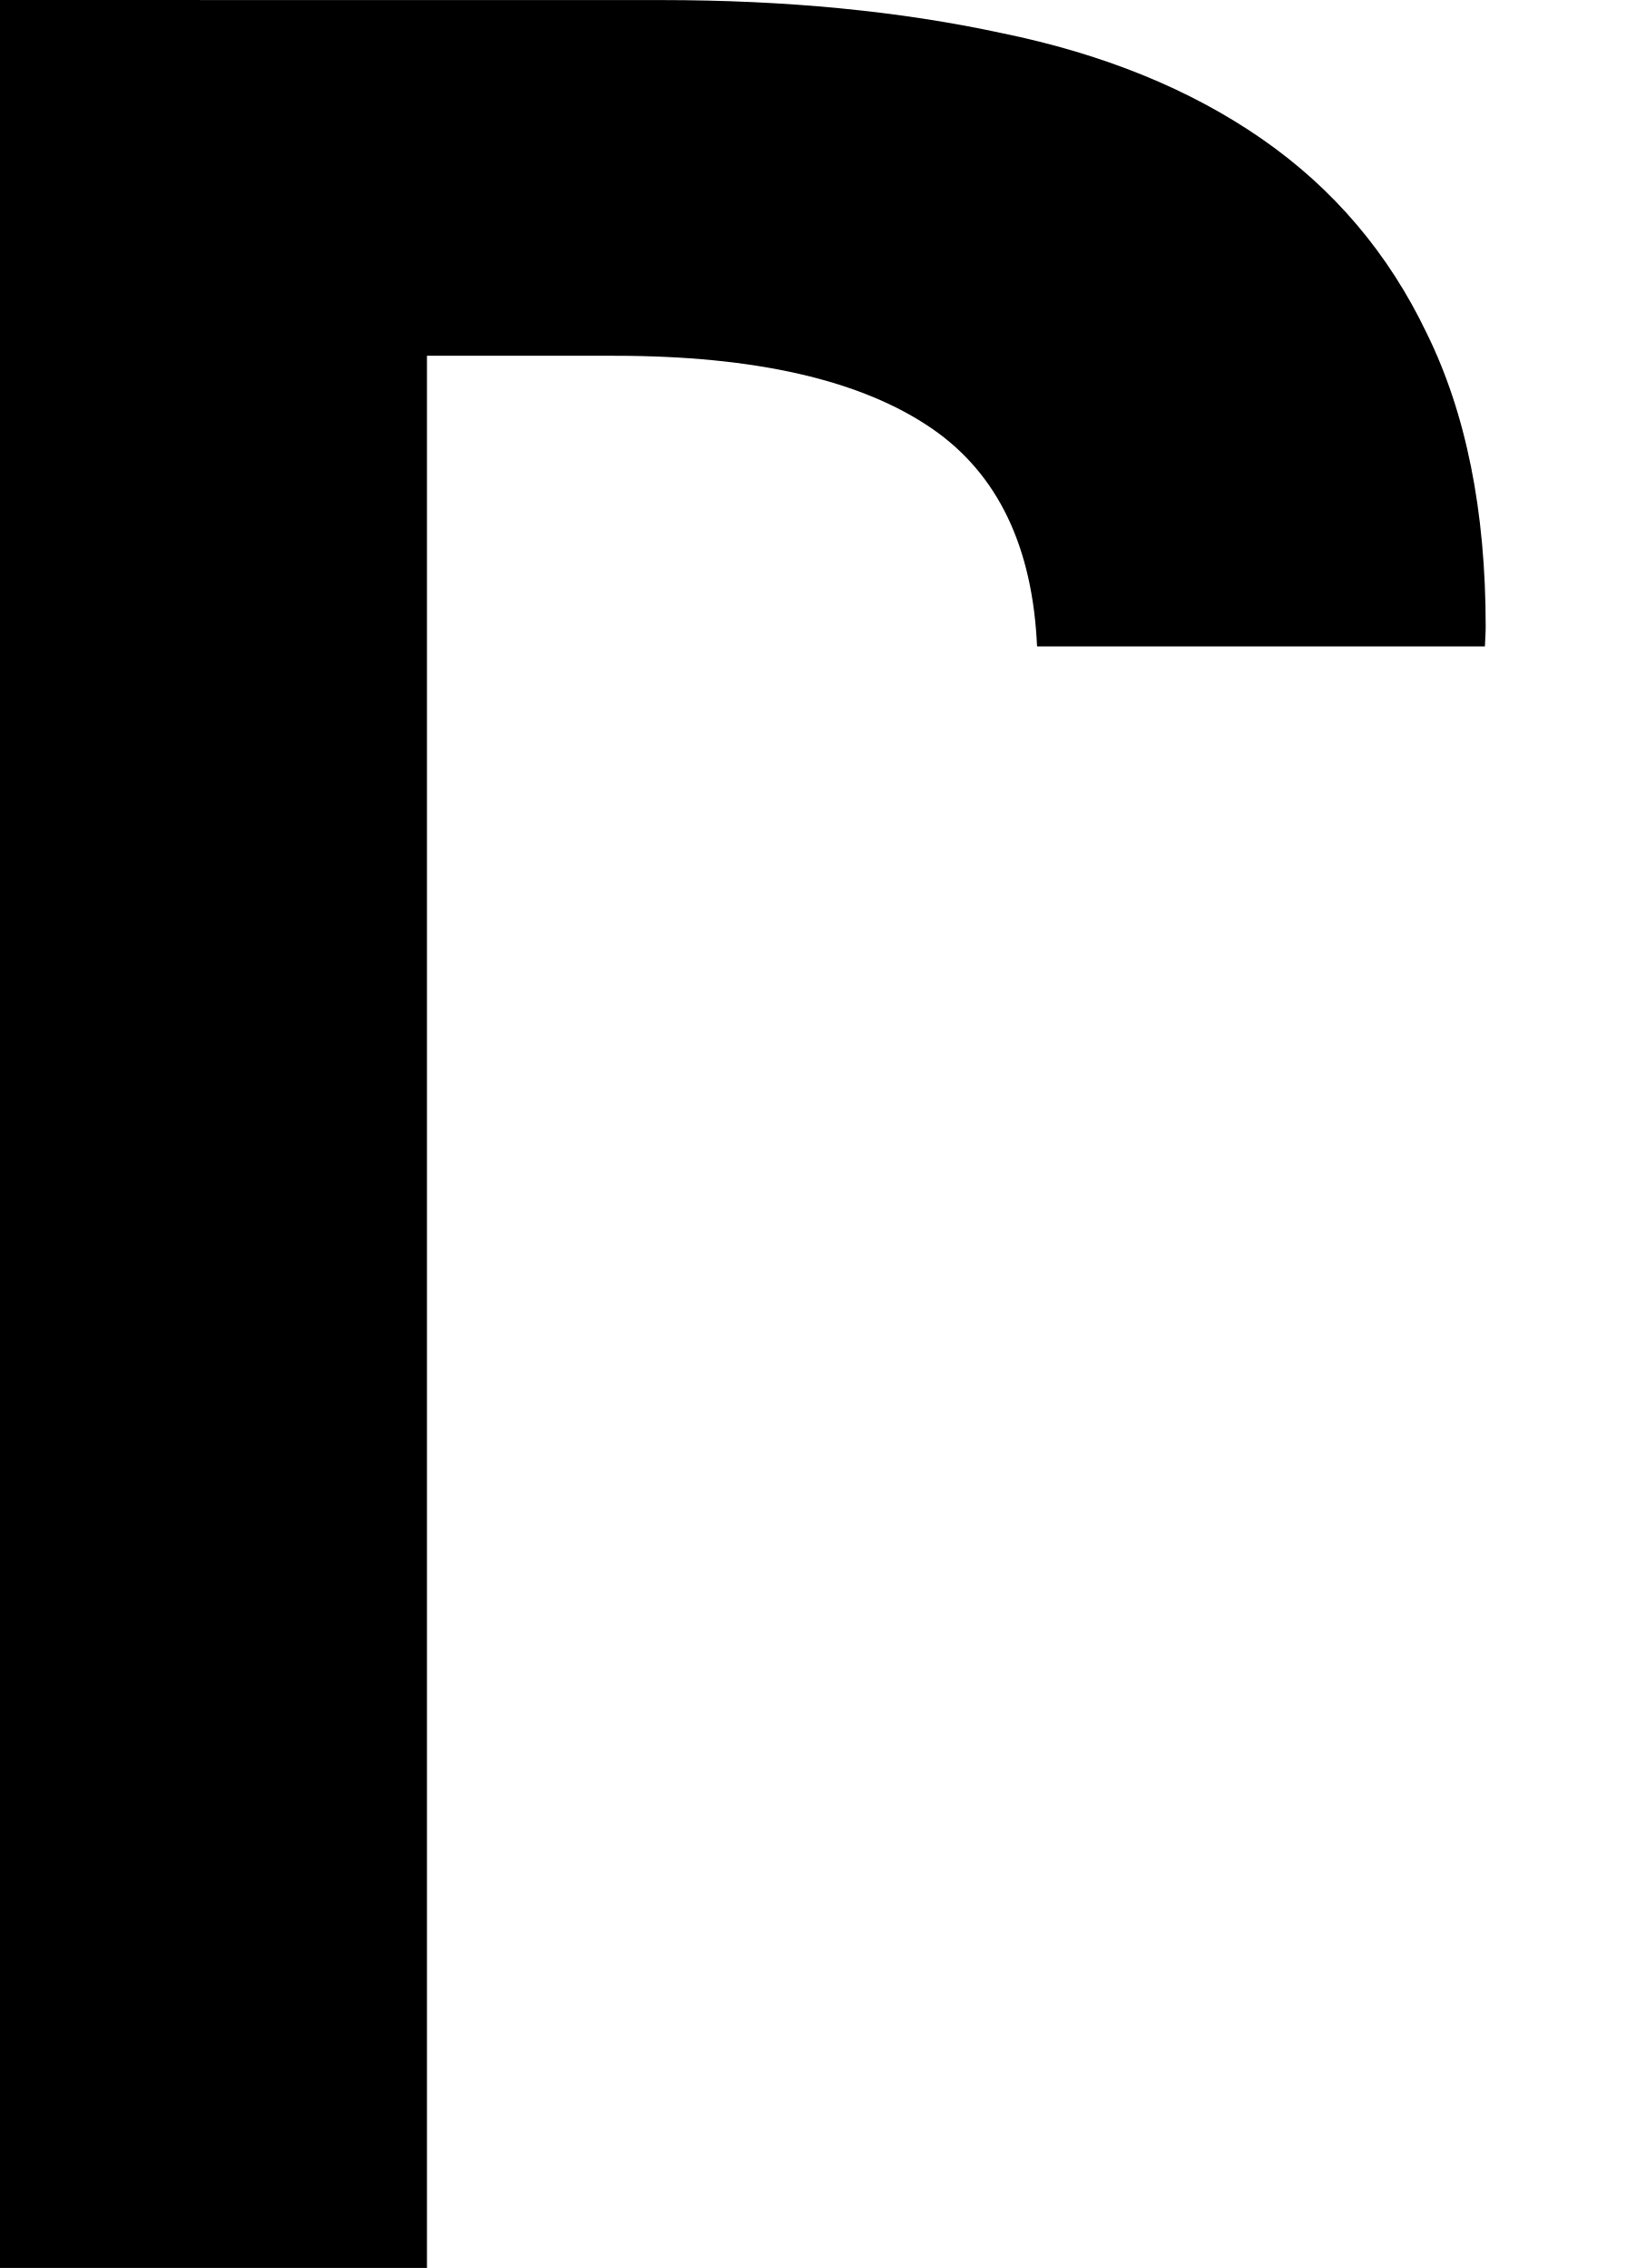
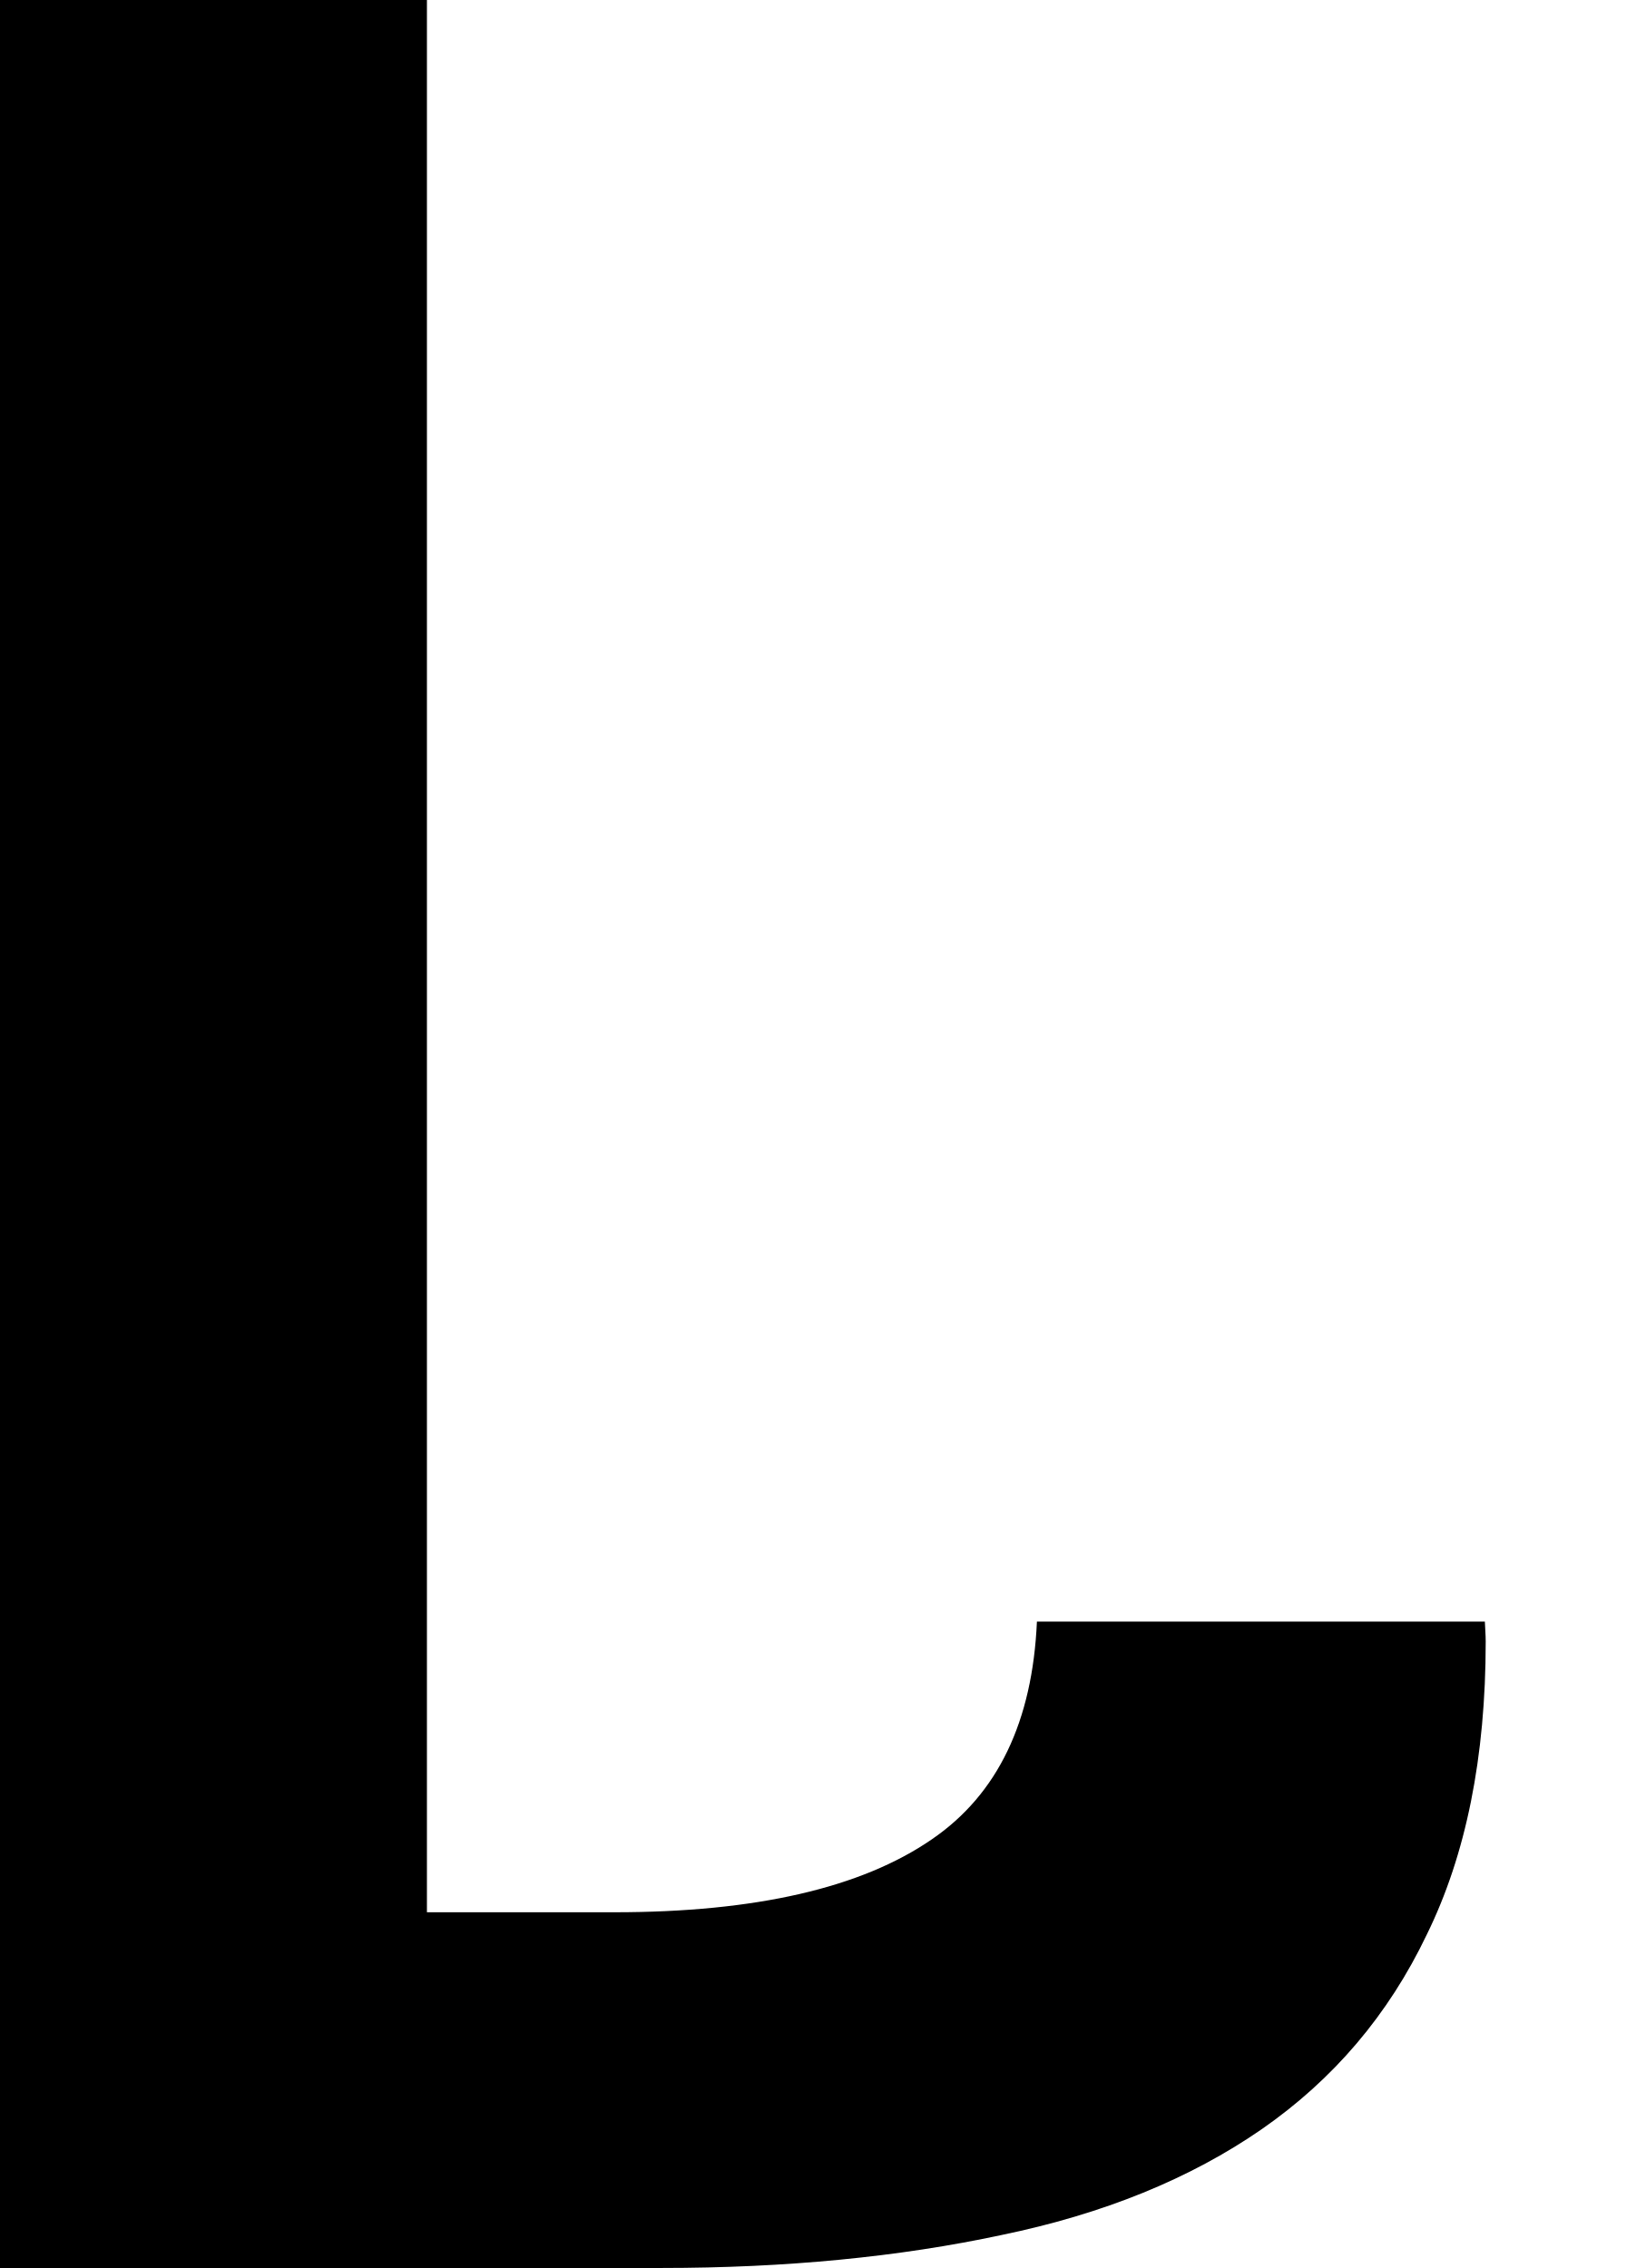
<svg xmlns="http://www.w3.org/2000/svg" width="7.838mm" height="10.807mm" viewBox="0 0 7.838 10.807" version="1.1" id="svg8">
  <defs id="defs2" />
  <g id="layer1" transform="translate(-145.3371,-134.2381)">
-     <path style="font-style:normal;font-variant:normal;font-weight:bold;font-stretch:normal;font-size:16.933px;line-height:125%;font-family:Consolas;-inkscape-font-specification:'Consolas Bold';letter-spacing:0px;word-spacing:0px;fill:#000000;fill-opacity:1;stroke:none;stroke-width:1px;stroke-linecap:butt;stroke-linejoin:miter;stroke-opacity:1" d="m 603.502,197.797 v 40.844 h 7.688 v -16.906 -6 -6.297 -5.234 h 3.375 c 2.542,0 4.448,0.438 5.719,1.312 1.185,0.816 1.811,2.127 1.891,3.922 h 8.064 c 0.003,-0.121 0.014,-0.236 0.014,-0.359 0,-2.083 -0.354,-3.844 -1.062,-5.281 -0.687,-1.438 -1.677,-2.604 -2.969,-3.5 -1.292,-0.896 -2.854,-1.531 -4.688,-1.906 -1.833,-0.396 -3.875,-0.594 -6.125,-0.594 z" transform="matrix(0.2645833,0,0,0.2645833,-14.33947,81.90438)" id="path4564-3" />
+     <path style="font-style:normal;font-variant:normal;font-weight:bold;font-stretch:normal;font-size:16.933px;line-height:125%;font-family:Consolas;-inkscape-font-specification:'Consolas Bold';letter-spacing:0px;word-spacing:0px;fill:#000000;fill-opacity:1;stroke:none;stroke-width:0.265px;stroke-linecap:butt;stroke-linejoin:miter;stroke-opacity:1" d="M 145.337 145.045 V 134.238 H 147.371 V 138.711 V 140.299 V 141.965 V 143.35 H 148.264 C 148.936 143.35 149.441 143.234 149.777 143.002 C 150.091 142.787 150.256 142.44 150.277 141.965 H 152.411 C 152.412 141.997 152.415 142.027 152.415 142.06 C 152.415 142.611 152.321 143.077 152.134 143.457 C 151.952 143.838 151.69 144.146 151.349 144.383 C 151.007 144.62 150.593 144.788 150.108 144.888 C 149.623 144.992 149.083 145.045 148.488 145.045 Z" id="path4564-3" />
  </g>
</svg>
